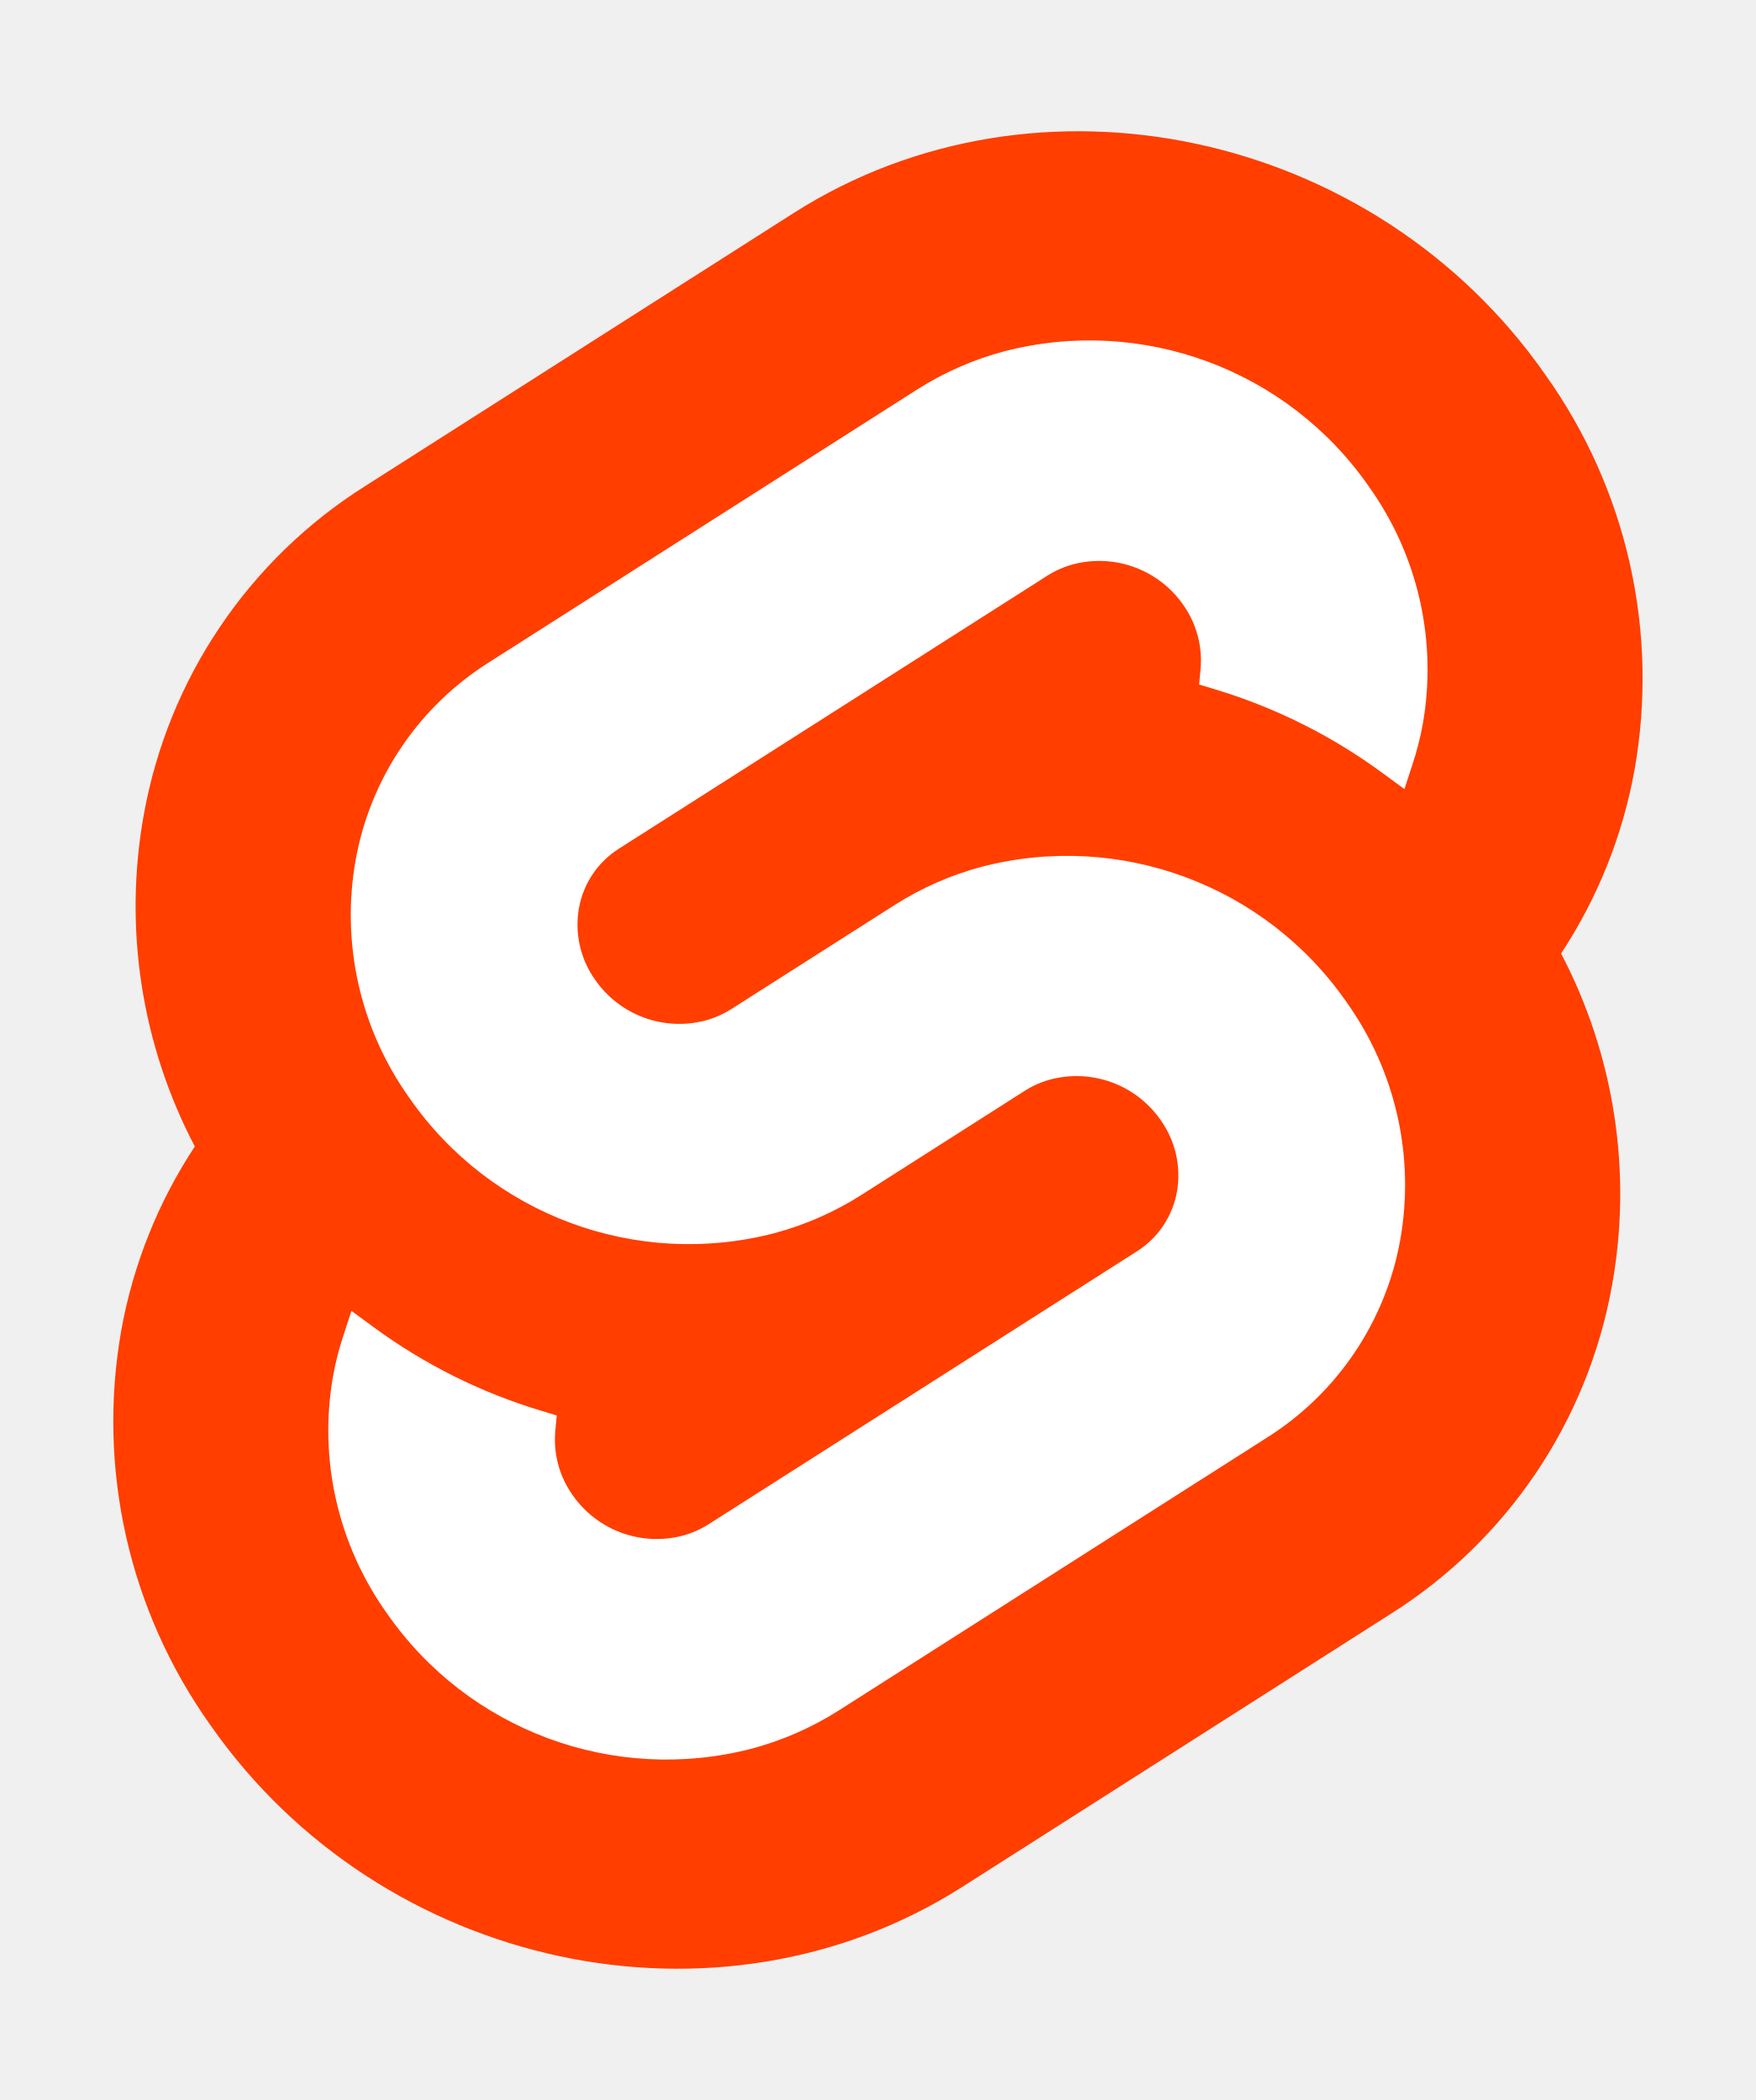
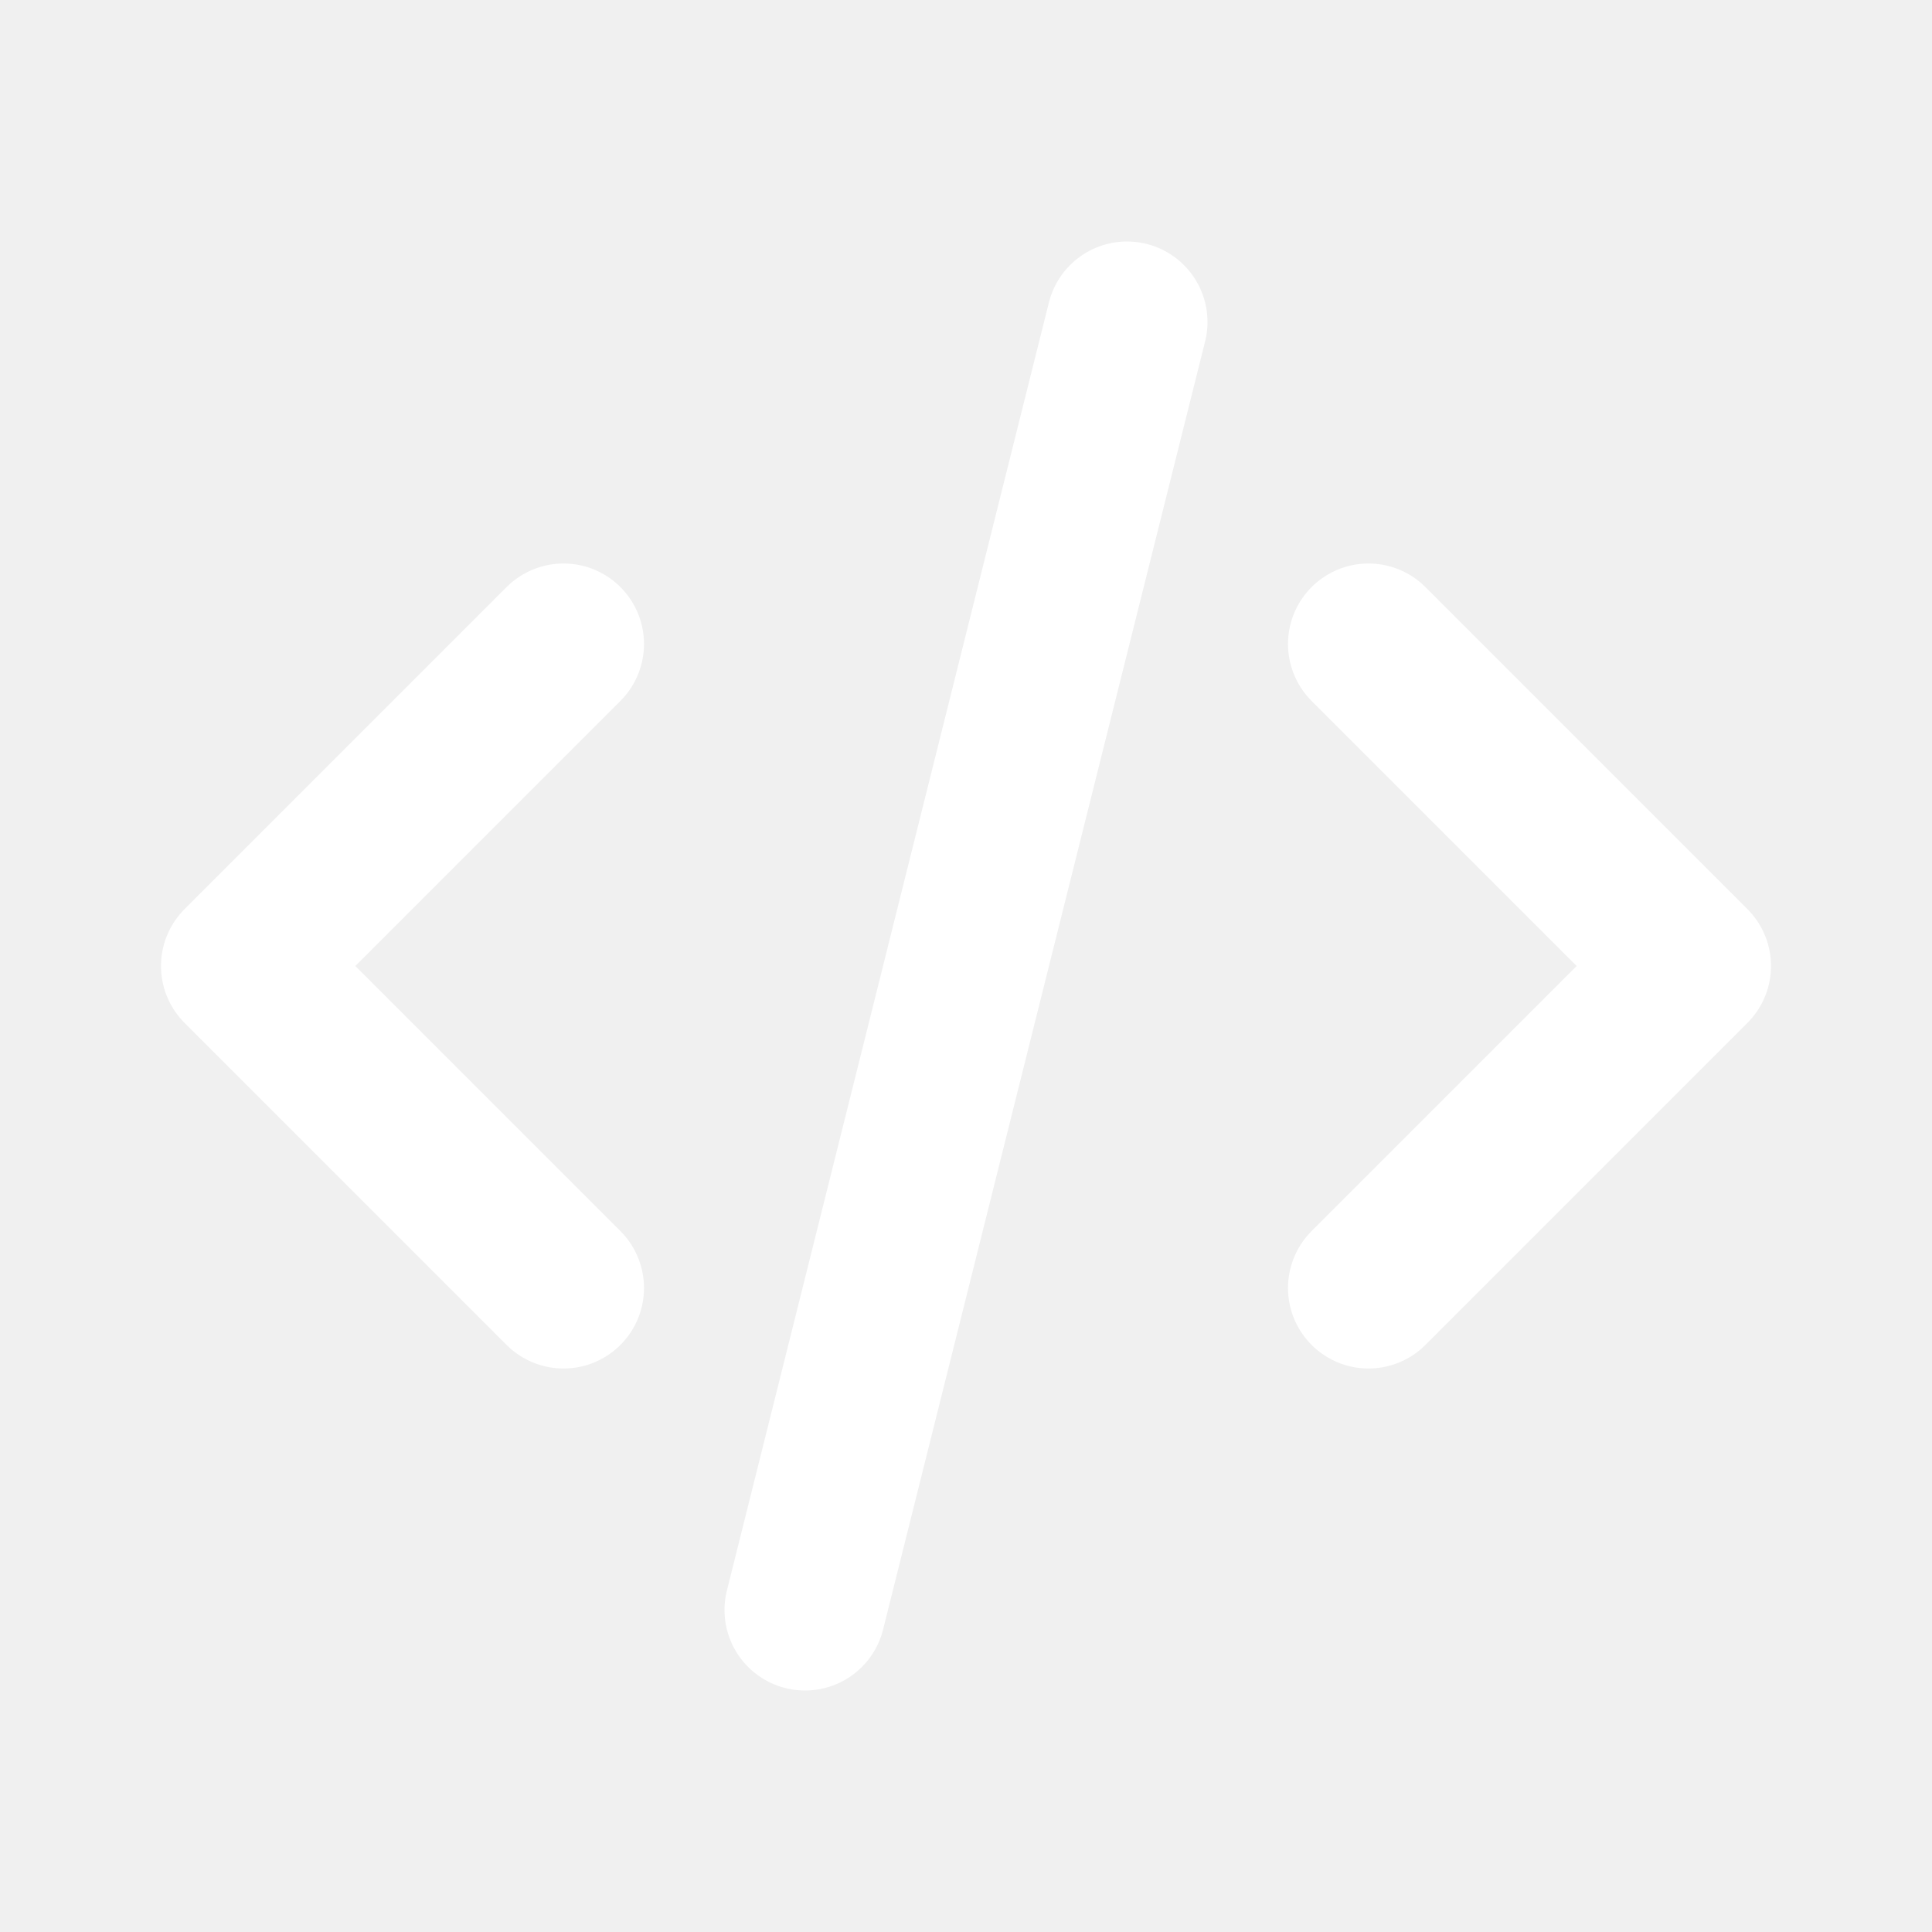
- <svg xmlns="http://www.w3.org/2000/svg" width="107" height="128" viewBox="0 0 107 128">
-   <path d="M94.157 22.819c-10.4-14.885-30.94-19.297-45.792-9.835L22.282 29.608A29.92 29.92 0 0 0 8.764 49.65a31.5 31.5 0 0 0 3.108 20.231 30 30 0 0 0-4.477 11.183 31.9 31.9 0 0 0 5.448 24.116c10.402 14.887 30.942 19.297 45.791 9.835l26.083-16.624A29.92 29.92 0 0 0 98.235 78.35a31.53 31.53 0 0 0-3.105-20.232 30 30 0 0 0 4.474-11.182 31.88 31.88 0 0 0-5.447-24.116" style="fill:#ff3e00" />
-   <path d="M45.817 106.582a20.72 20.72 0 0 1-22.237-8.243 19.17 19.17 0 0 1-3.277-14.503 18 18 0 0 1 .624-2.435l.49-1.498 1.337.981a33.6 33.6 0 0 0 10.203 5.098l.97.294-.09.968a5.85 5.85 0 0 0 1.052 3.878 6.24 6.24 0 0 0 6.695 2.485 5.8 5.8 0 0 0 1.603-.704L69.27 76.28a5.43 5.43 0 0 0 2.45-3.631 5.8 5.8 0 0 0-.987-4.371 6.24 6.24 0 0 0-6.698-2.487 5.7 5.7 0 0 0-1.6.704l-9.953 6.345a19 19 0 0 1-5.296 2.326 20.72 20.72 0 0 1-22.237-8.243 19.17 19.17 0 0 1-3.277-14.502 17.99 17.99 0 0 1 8.13-12.052l26.081-16.623a19 19 0 0 1 5.3-2.329 20.72 20.72 0 0 1 22.237 8.243 19.17 19.17 0 0 1 3.277 14.503 18 18 0 0 1-.624 2.435l-.49 1.498-1.337-.98a33.6 33.6 0 0 0-10.203-5.1l-.97-.294.09-.968a5.86 5.86 0 0 0-1.052-3.878 6.24 6.24 0 0 0-6.696-2.485 5.8 5.8 0 0 0-1.602.704L37.73 51.72a5.42 5.42 0 0 0-2.449 3.63 5.79 5.79 0 0 0 .986 4.372 6.24 6.24 0 0 0 6.698 2.486 5.8 5.8 0 0 0 1.602-.704l9.952-6.342a19 19 0 0 1 5.295-2.328 20.72 20.72 0 0 1 22.237 8.242 19.17 19.17 0 0 1 3.277 14.503 18 18 0 0 1-8.13 12.053l-26.081 16.622a19 19 0 0 1-5.3 2.328" style="fill:#fff" />
+ <svg xmlns="http://www.w3.org/2000/svg" width="128" height="128" viewBox="0 0 24 24" fill="none" stroke="#fff" stroke-width="2" stroke-linecap="round" stroke-linejoin="round">
+   <path stroke="none" d="M0 0h24v24H0z" fill="none" />
+   <path d="M7 8l-4 4l4 4" />
+   <path d="M17 8l4 4l-4 4" />
+   <path d="M14 4l-4 16" />
</svg>
